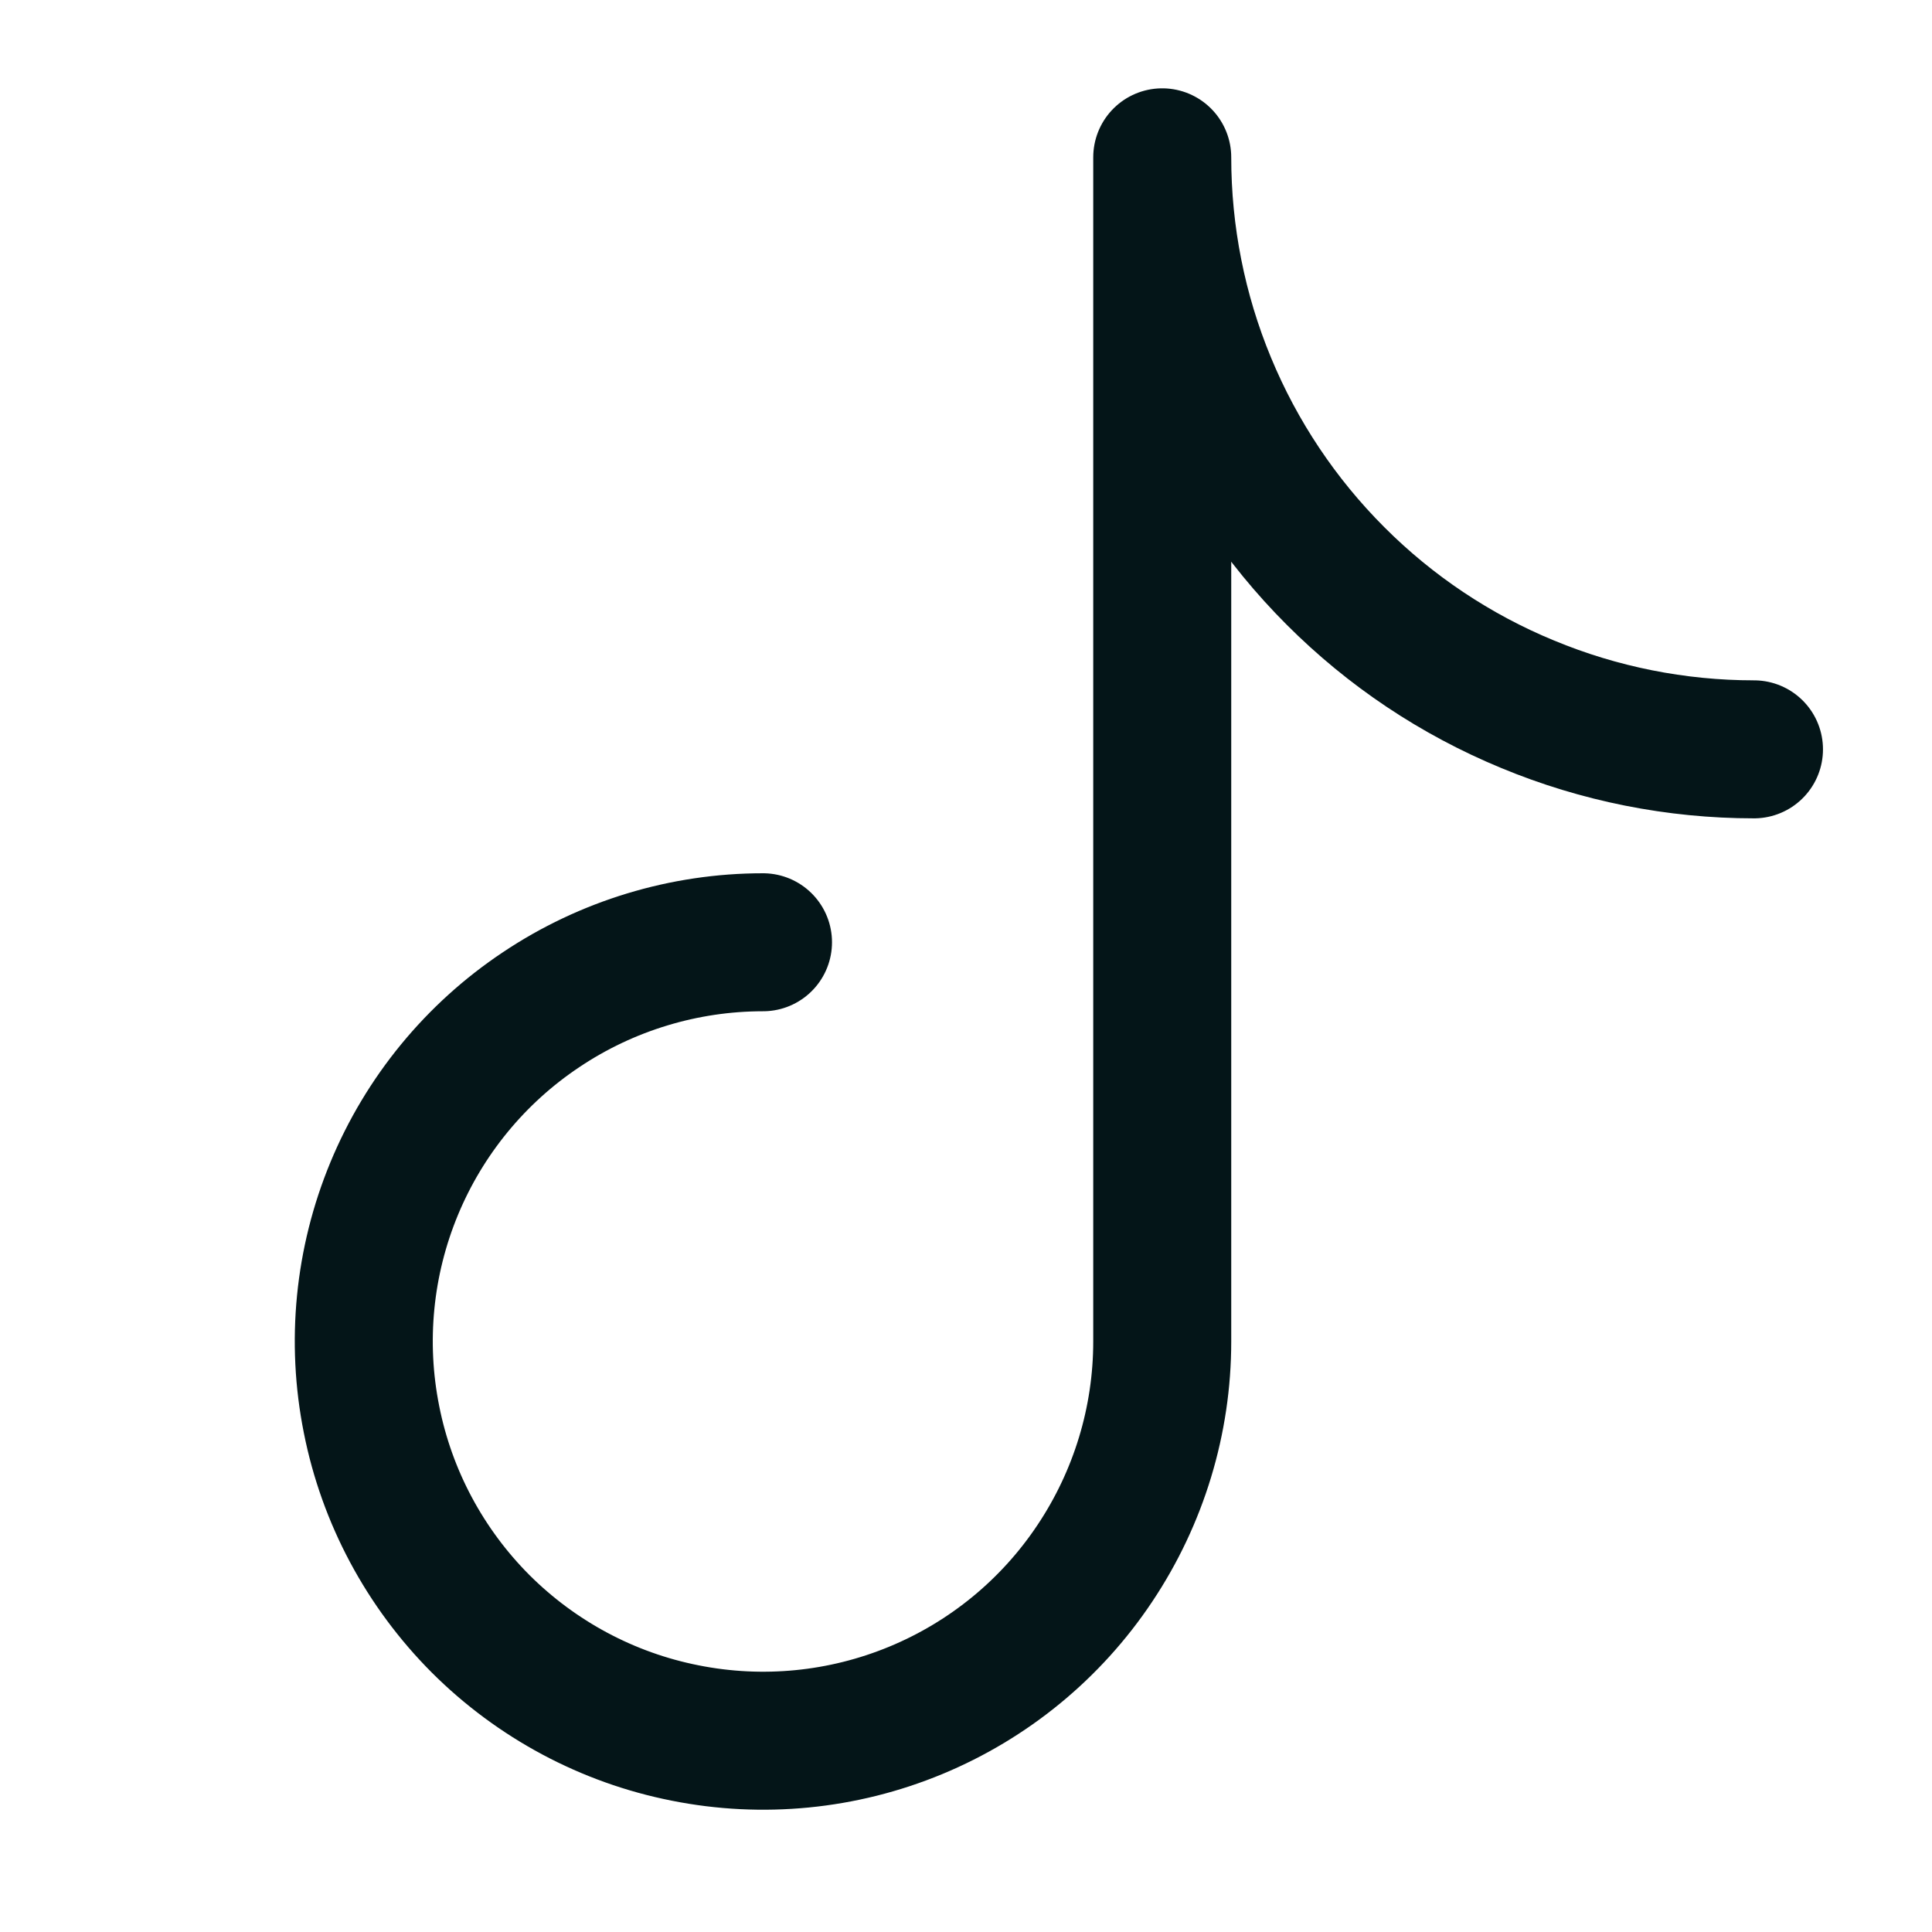
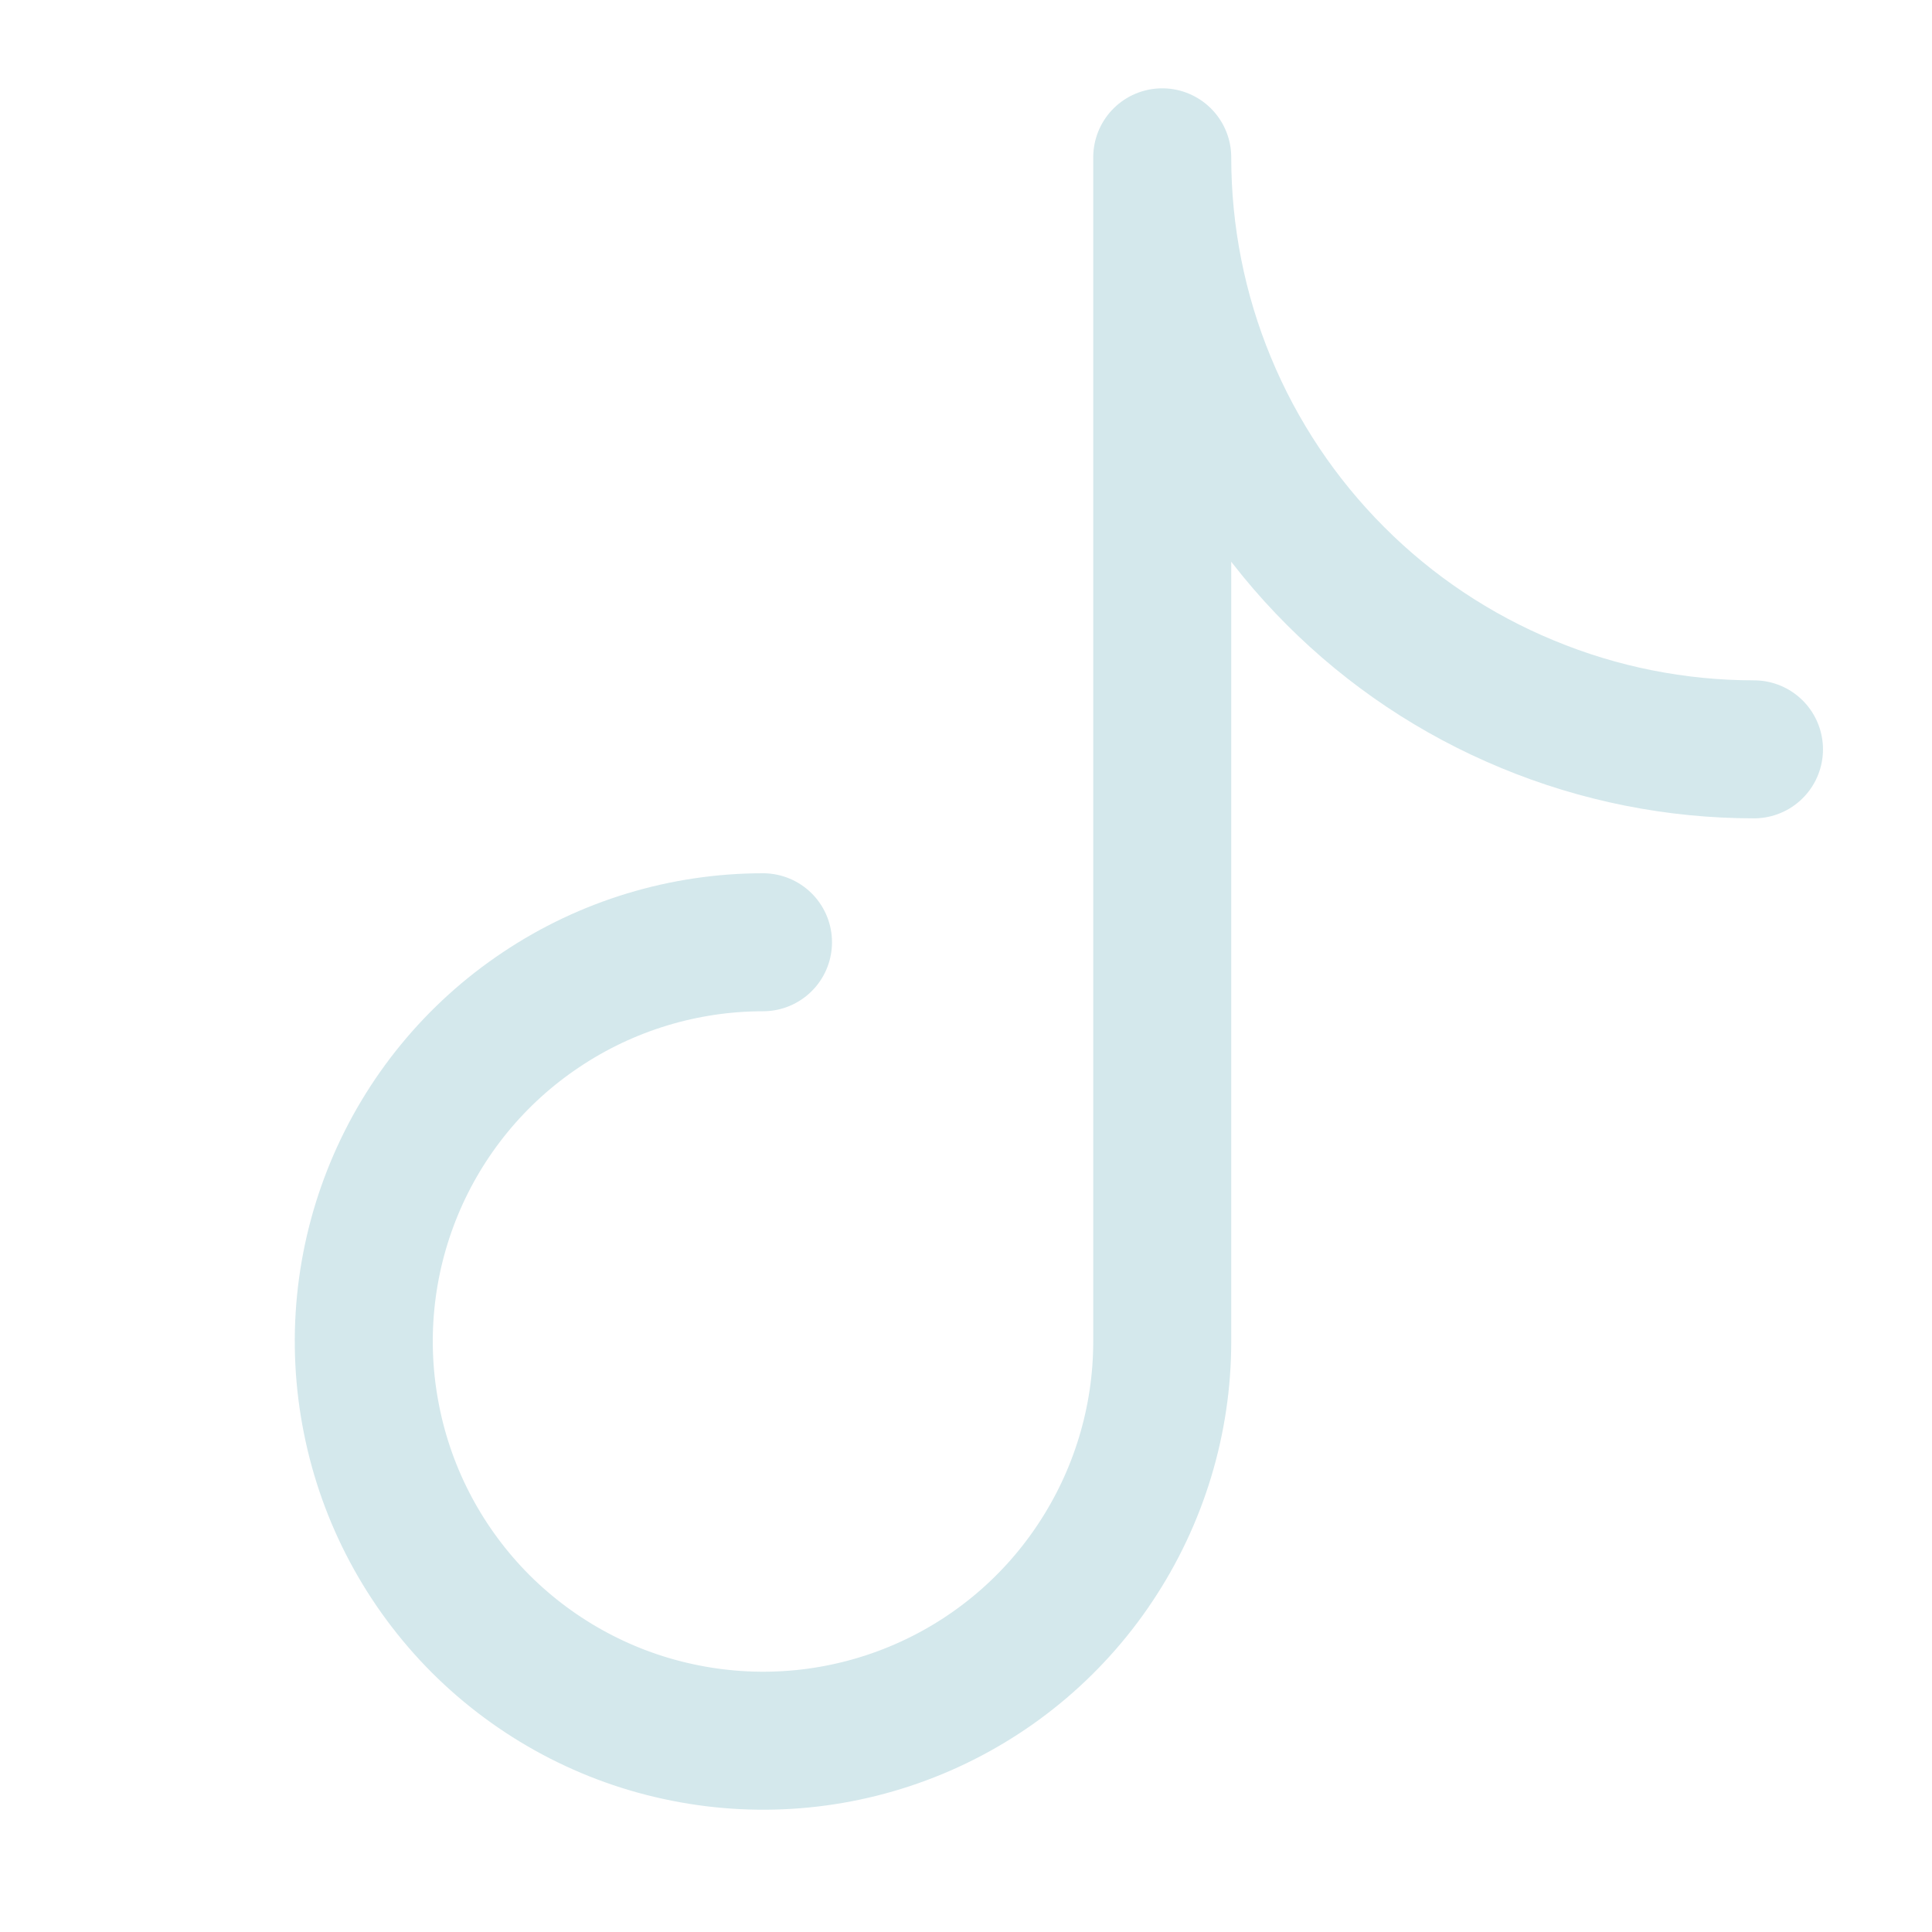
<svg xmlns="http://www.w3.org/2000/svg" width="14" height="14" viewBox="0 0 14 14" fill="none">
-   <path d="M8.422 9.717V1.141M8.422 9.721C8.422 10.293 8.252 10.852 7.934 11.328C7.617 11.804 7.165 12.175 6.636 12.394C6.107 12.613 5.526 12.67 4.965 12.558C4.403 12.447 3.888 12.171 3.483 11.767C3.079 11.362 2.803 10.847 2.692 10.285C2.58 9.724 2.637 9.143 2.856 8.614C3.075 8.085 3.446 7.633 3.922 7.316C4.397 6.998 4.957 6.828 5.529 6.828M8.422 1.14C8.422 1.703 8.532 2.261 8.748 2.782C8.963 3.302 9.279 3.775 9.677 4.173C10.075 4.572 10.548 4.888 11.069 5.103C11.589 5.319 12.147 5.43 12.71 5.43" stroke="#041518" stroke-linecap="round" stroke-linejoin="round" />
+   <path d="M8.422 9.717V1.141M8.422 9.721C8.422 10.293 8.252 10.852 7.934 11.328C7.617 11.804 7.165 12.175 6.636 12.394C6.107 12.613 5.526 12.67 4.965 12.558C4.403 12.447 3.888 12.171 3.483 11.767C3.079 11.362 2.803 10.847 2.692 10.285C2.58 9.724 2.637 9.143 2.856 8.614C3.075 8.085 3.446 7.633 3.922 7.316C4.397 6.998 4.957 6.828 5.529 6.828M8.422 1.14C8.422 1.703 8.532 2.261 8.748 2.782C8.963 3.302 9.279 3.775 9.677 4.173C10.075 4.572 10.548 4.888 11.069 5.103C11.589 5.319 12.147 5.43 12.71 5.43" stroke="#d4e8ec" stroke-linecap="round" stroke-linejoin="round" />
</svg>
